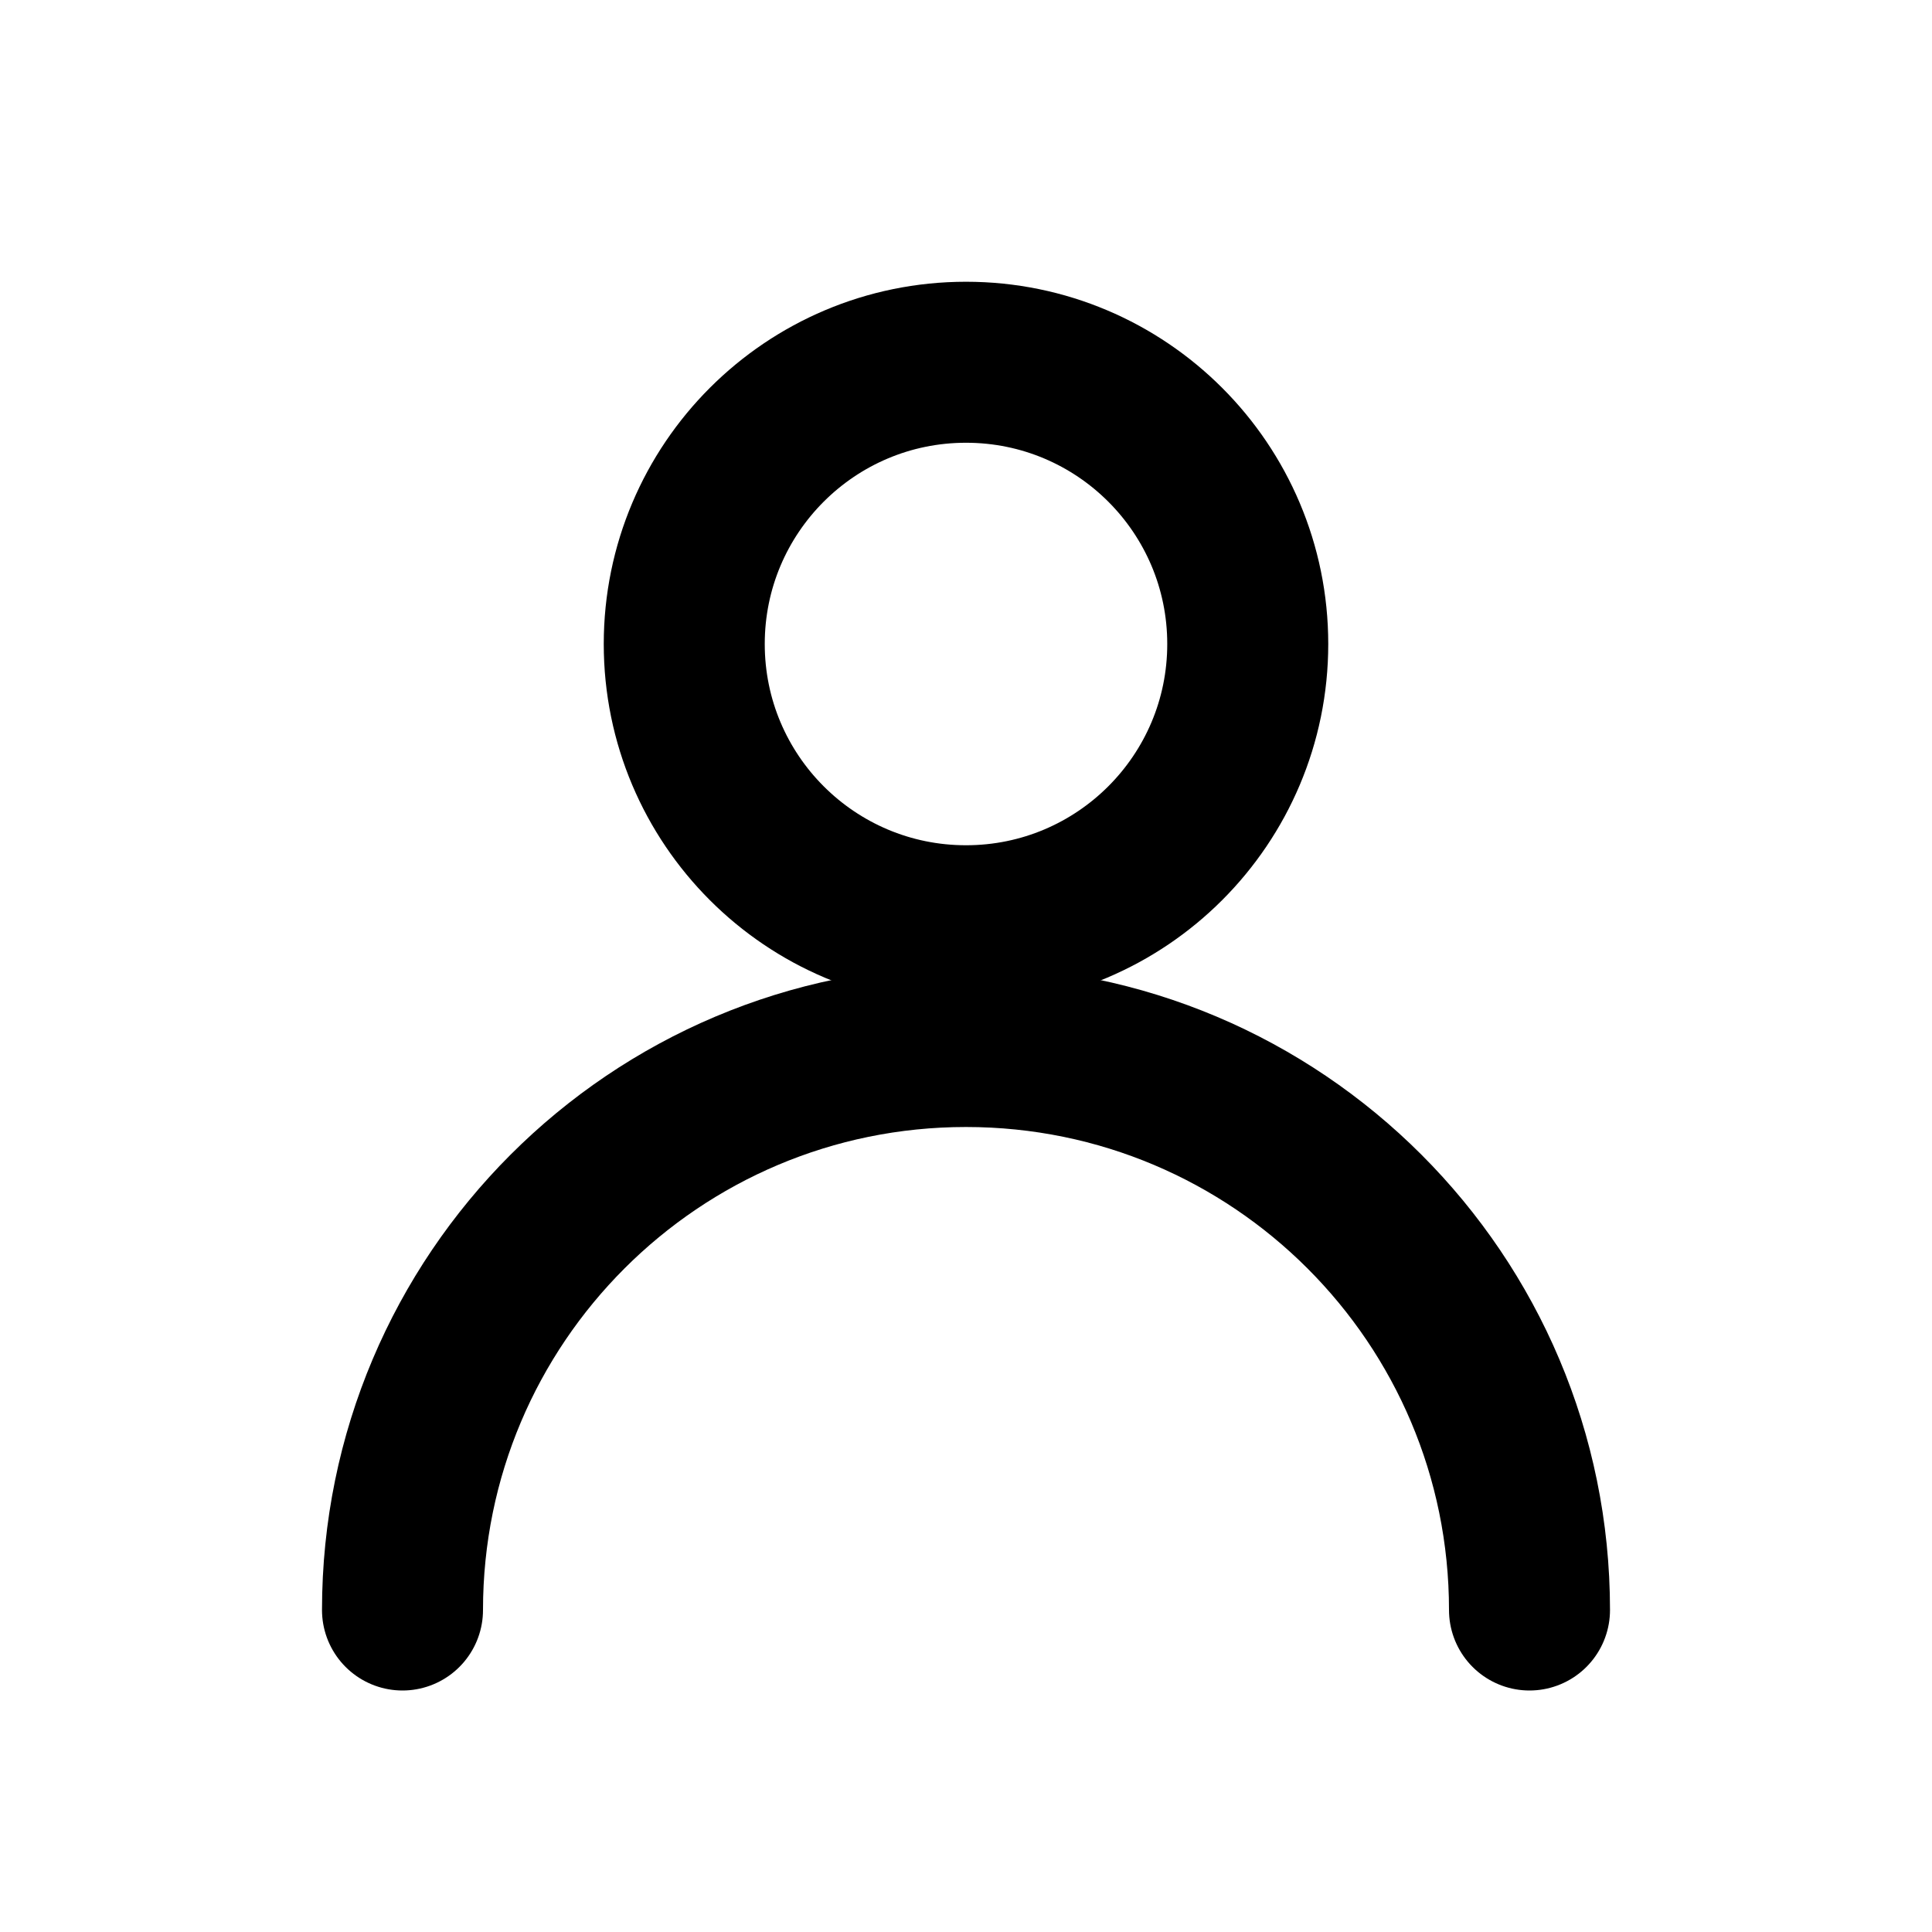
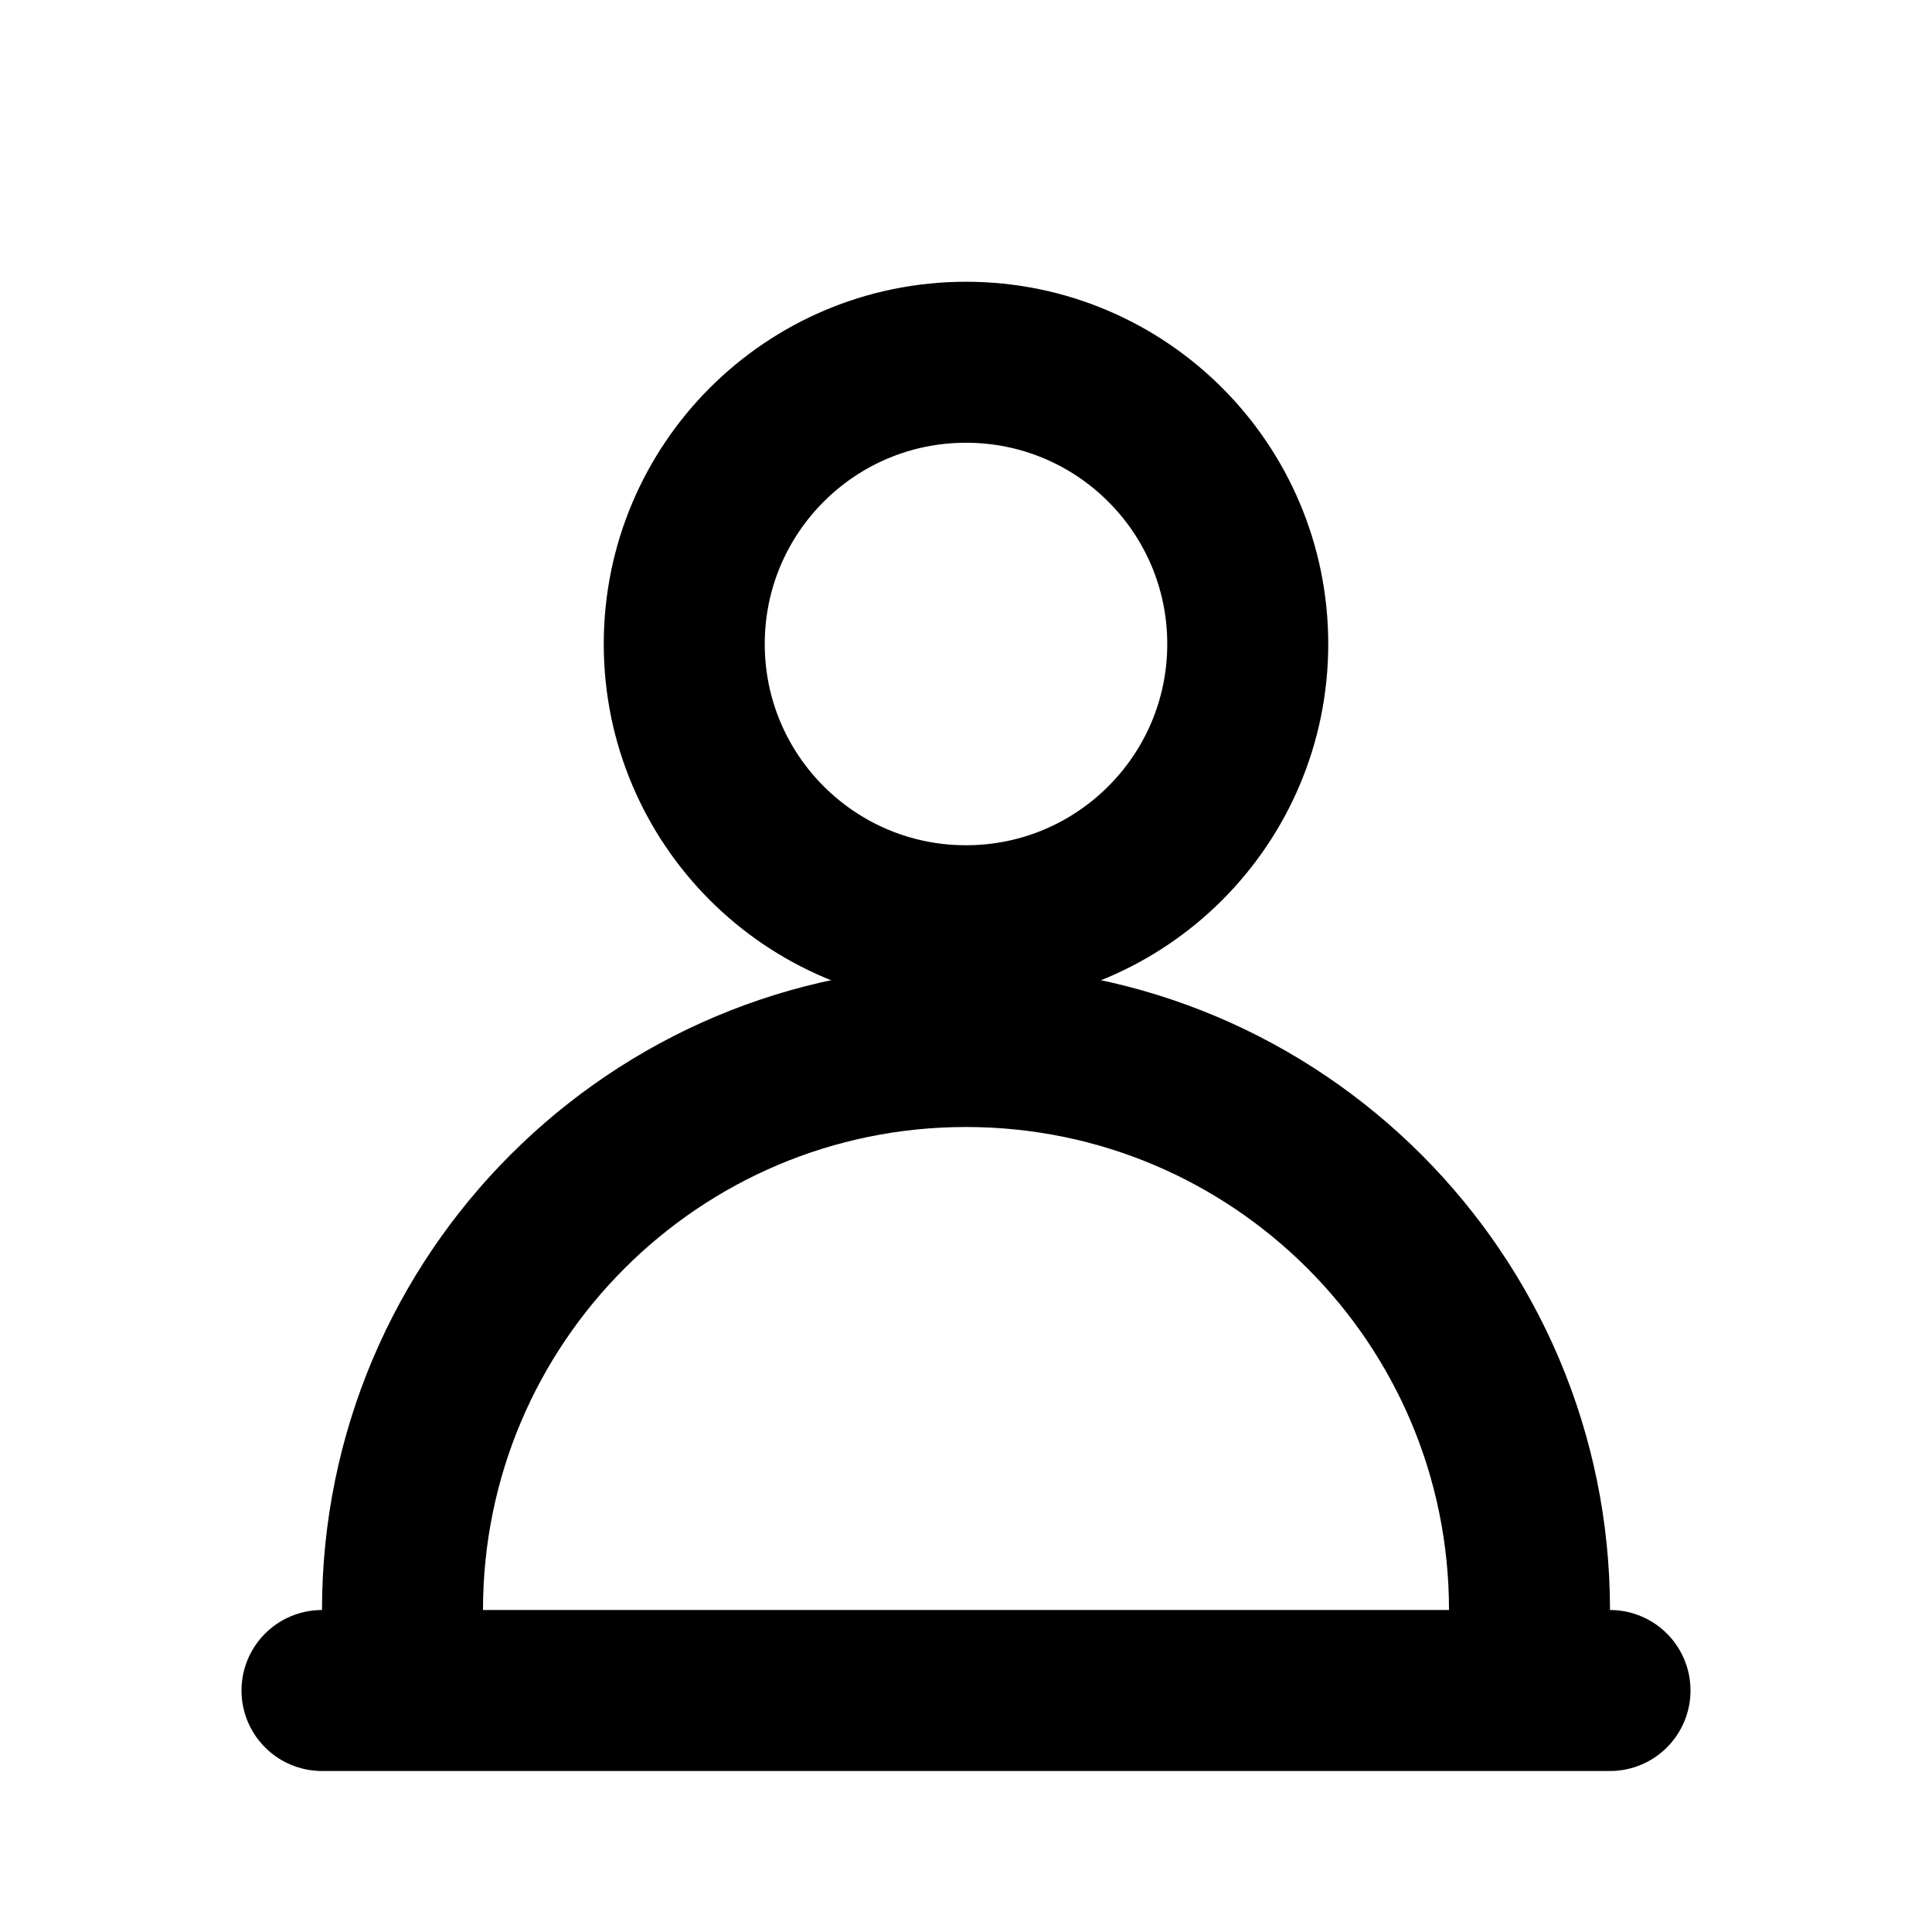
<svg xmlns="http://www.w3.org/2000/svg" viewBox="0 0 24 24">
  <path d="M8.5 8 A3.5 3.5 0 1 0 15.5 8 A3.5 3.5 0 1 0 8.5 8 Z" fill="none" stroke="currentColor" stroke-width="2" stroke-linecap="round" stroke-linejoin="round" />
  <path d="M5 20 A7 7 0 0 1 19 20" fill="none" stroke="currentColor" stroke-width="2" stroke-linecap="round" stroke-linejoin="round" />
+   <path d="M4 21 L20 21" fill="none" stroke="currentColor" stroke-width="2" stroke-linecap="round" stroke-linejoin="round" />
</svg>
